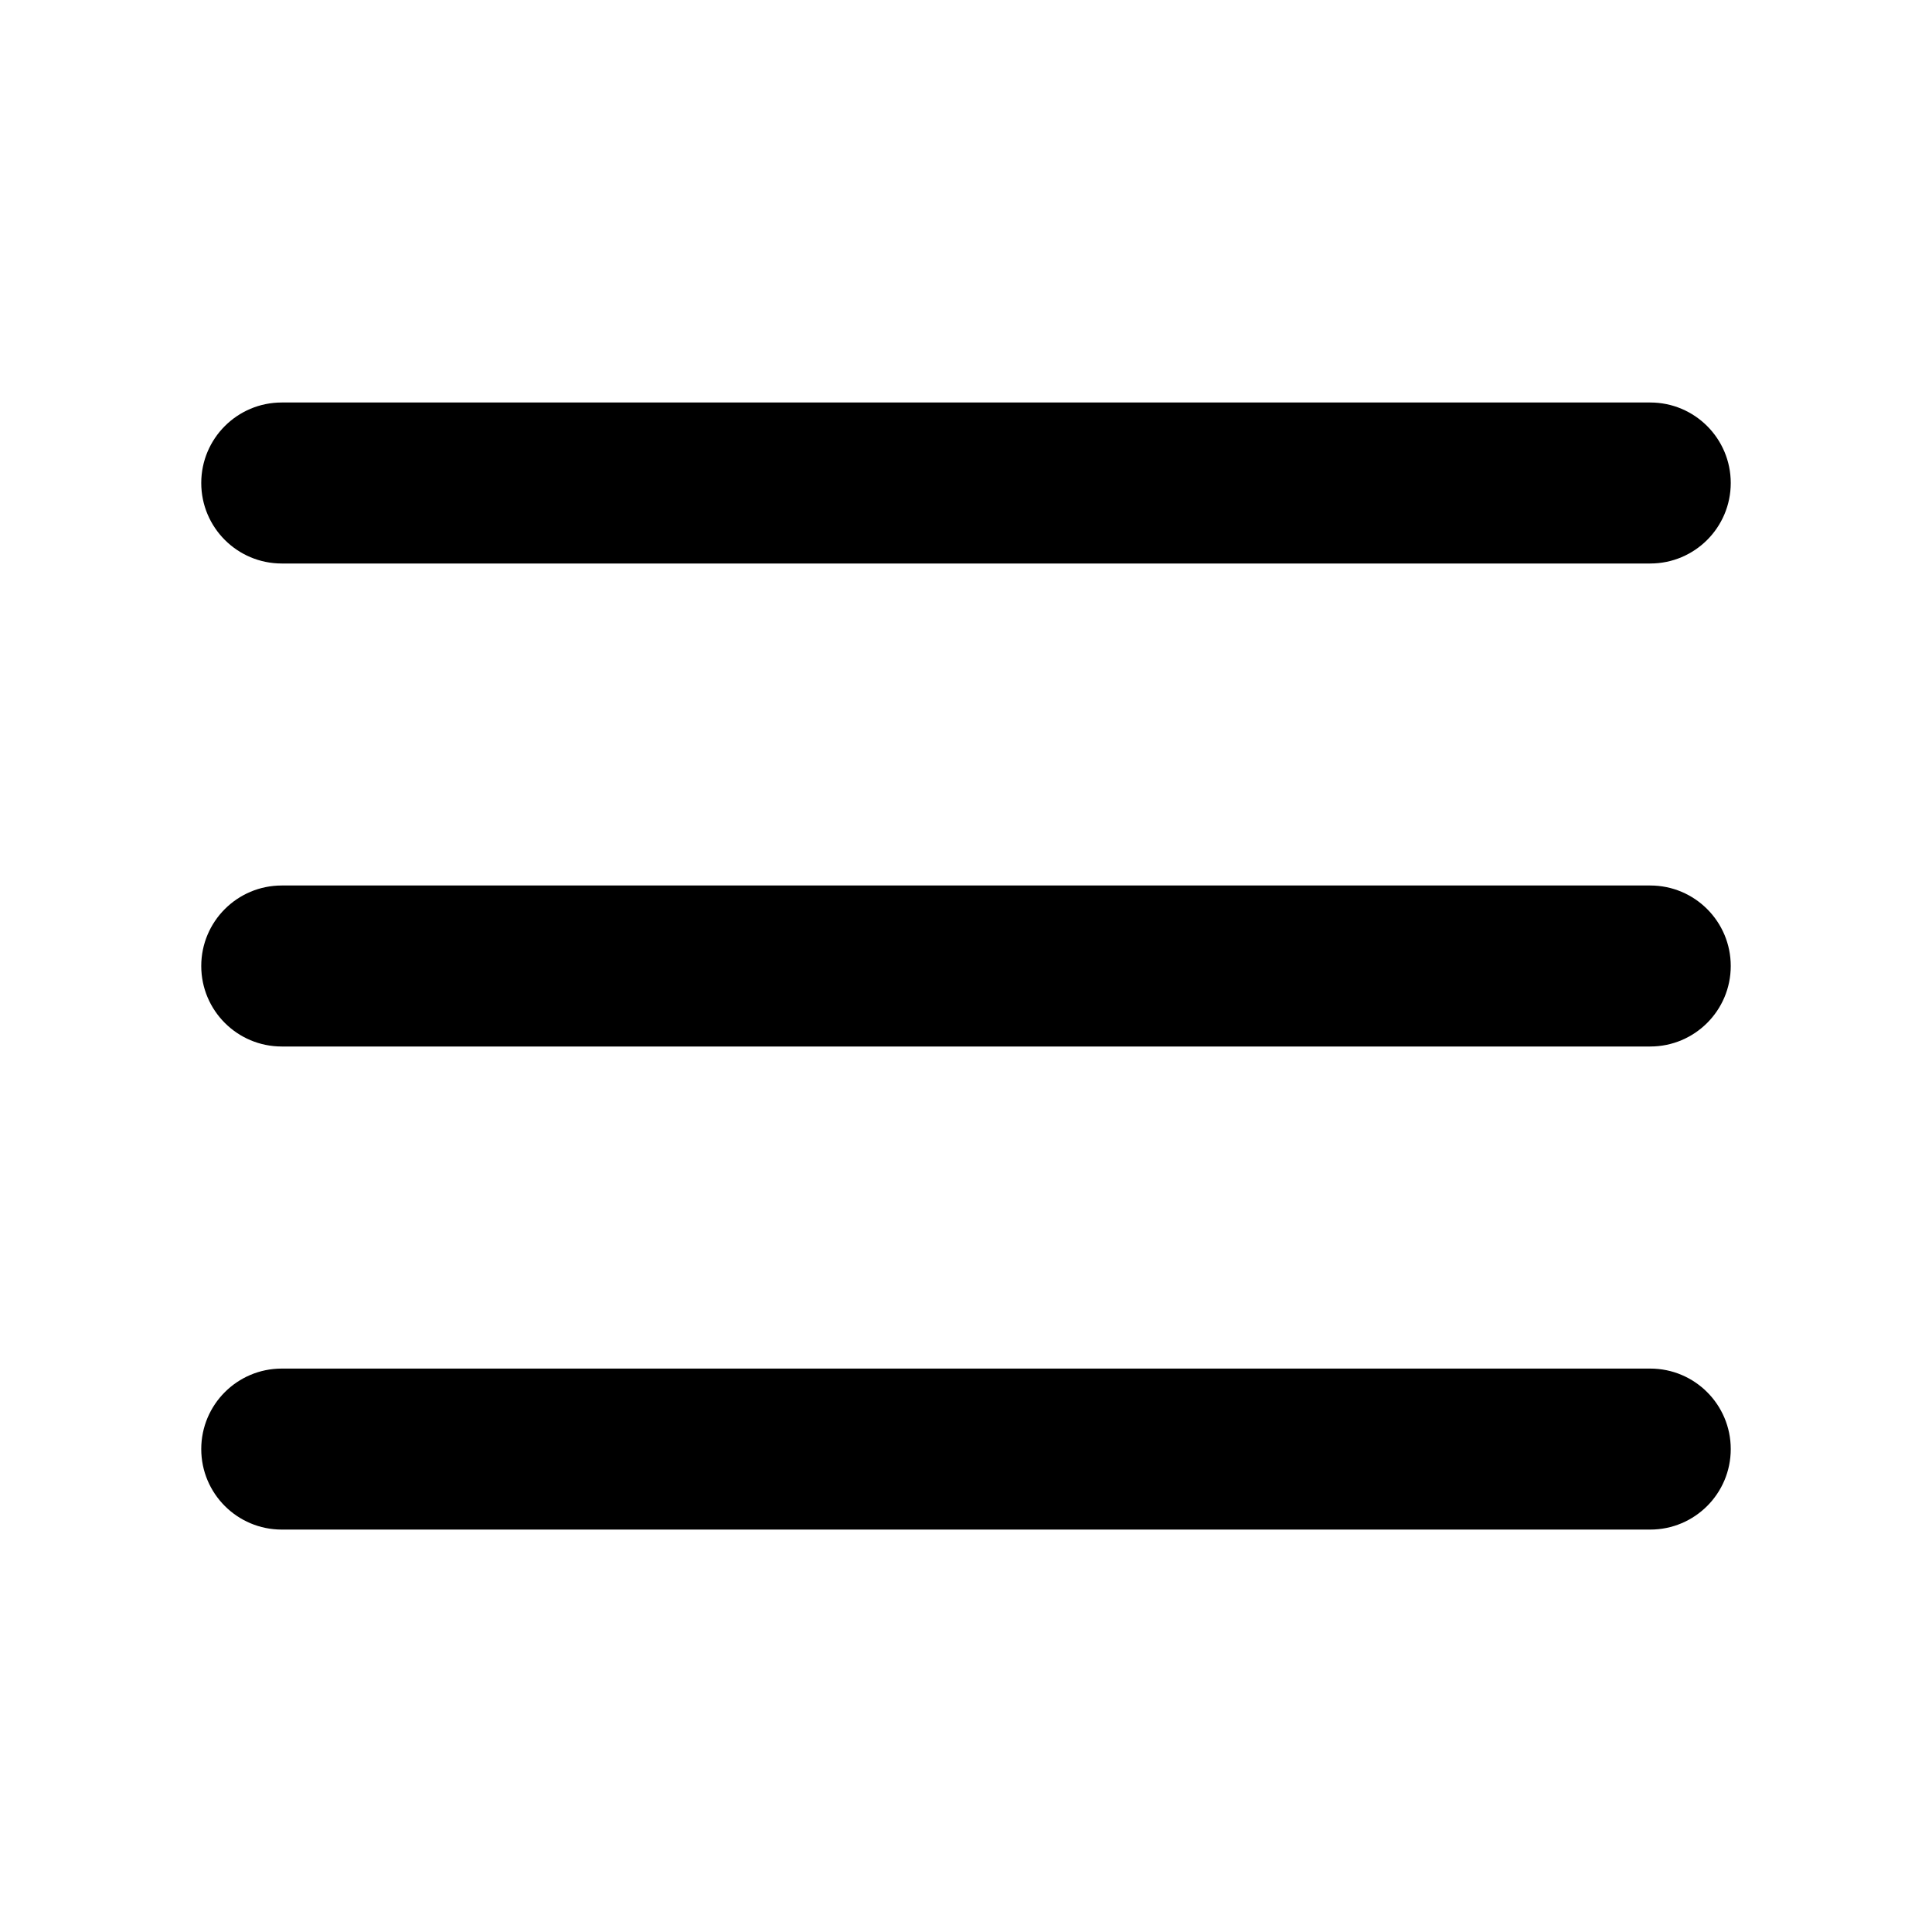
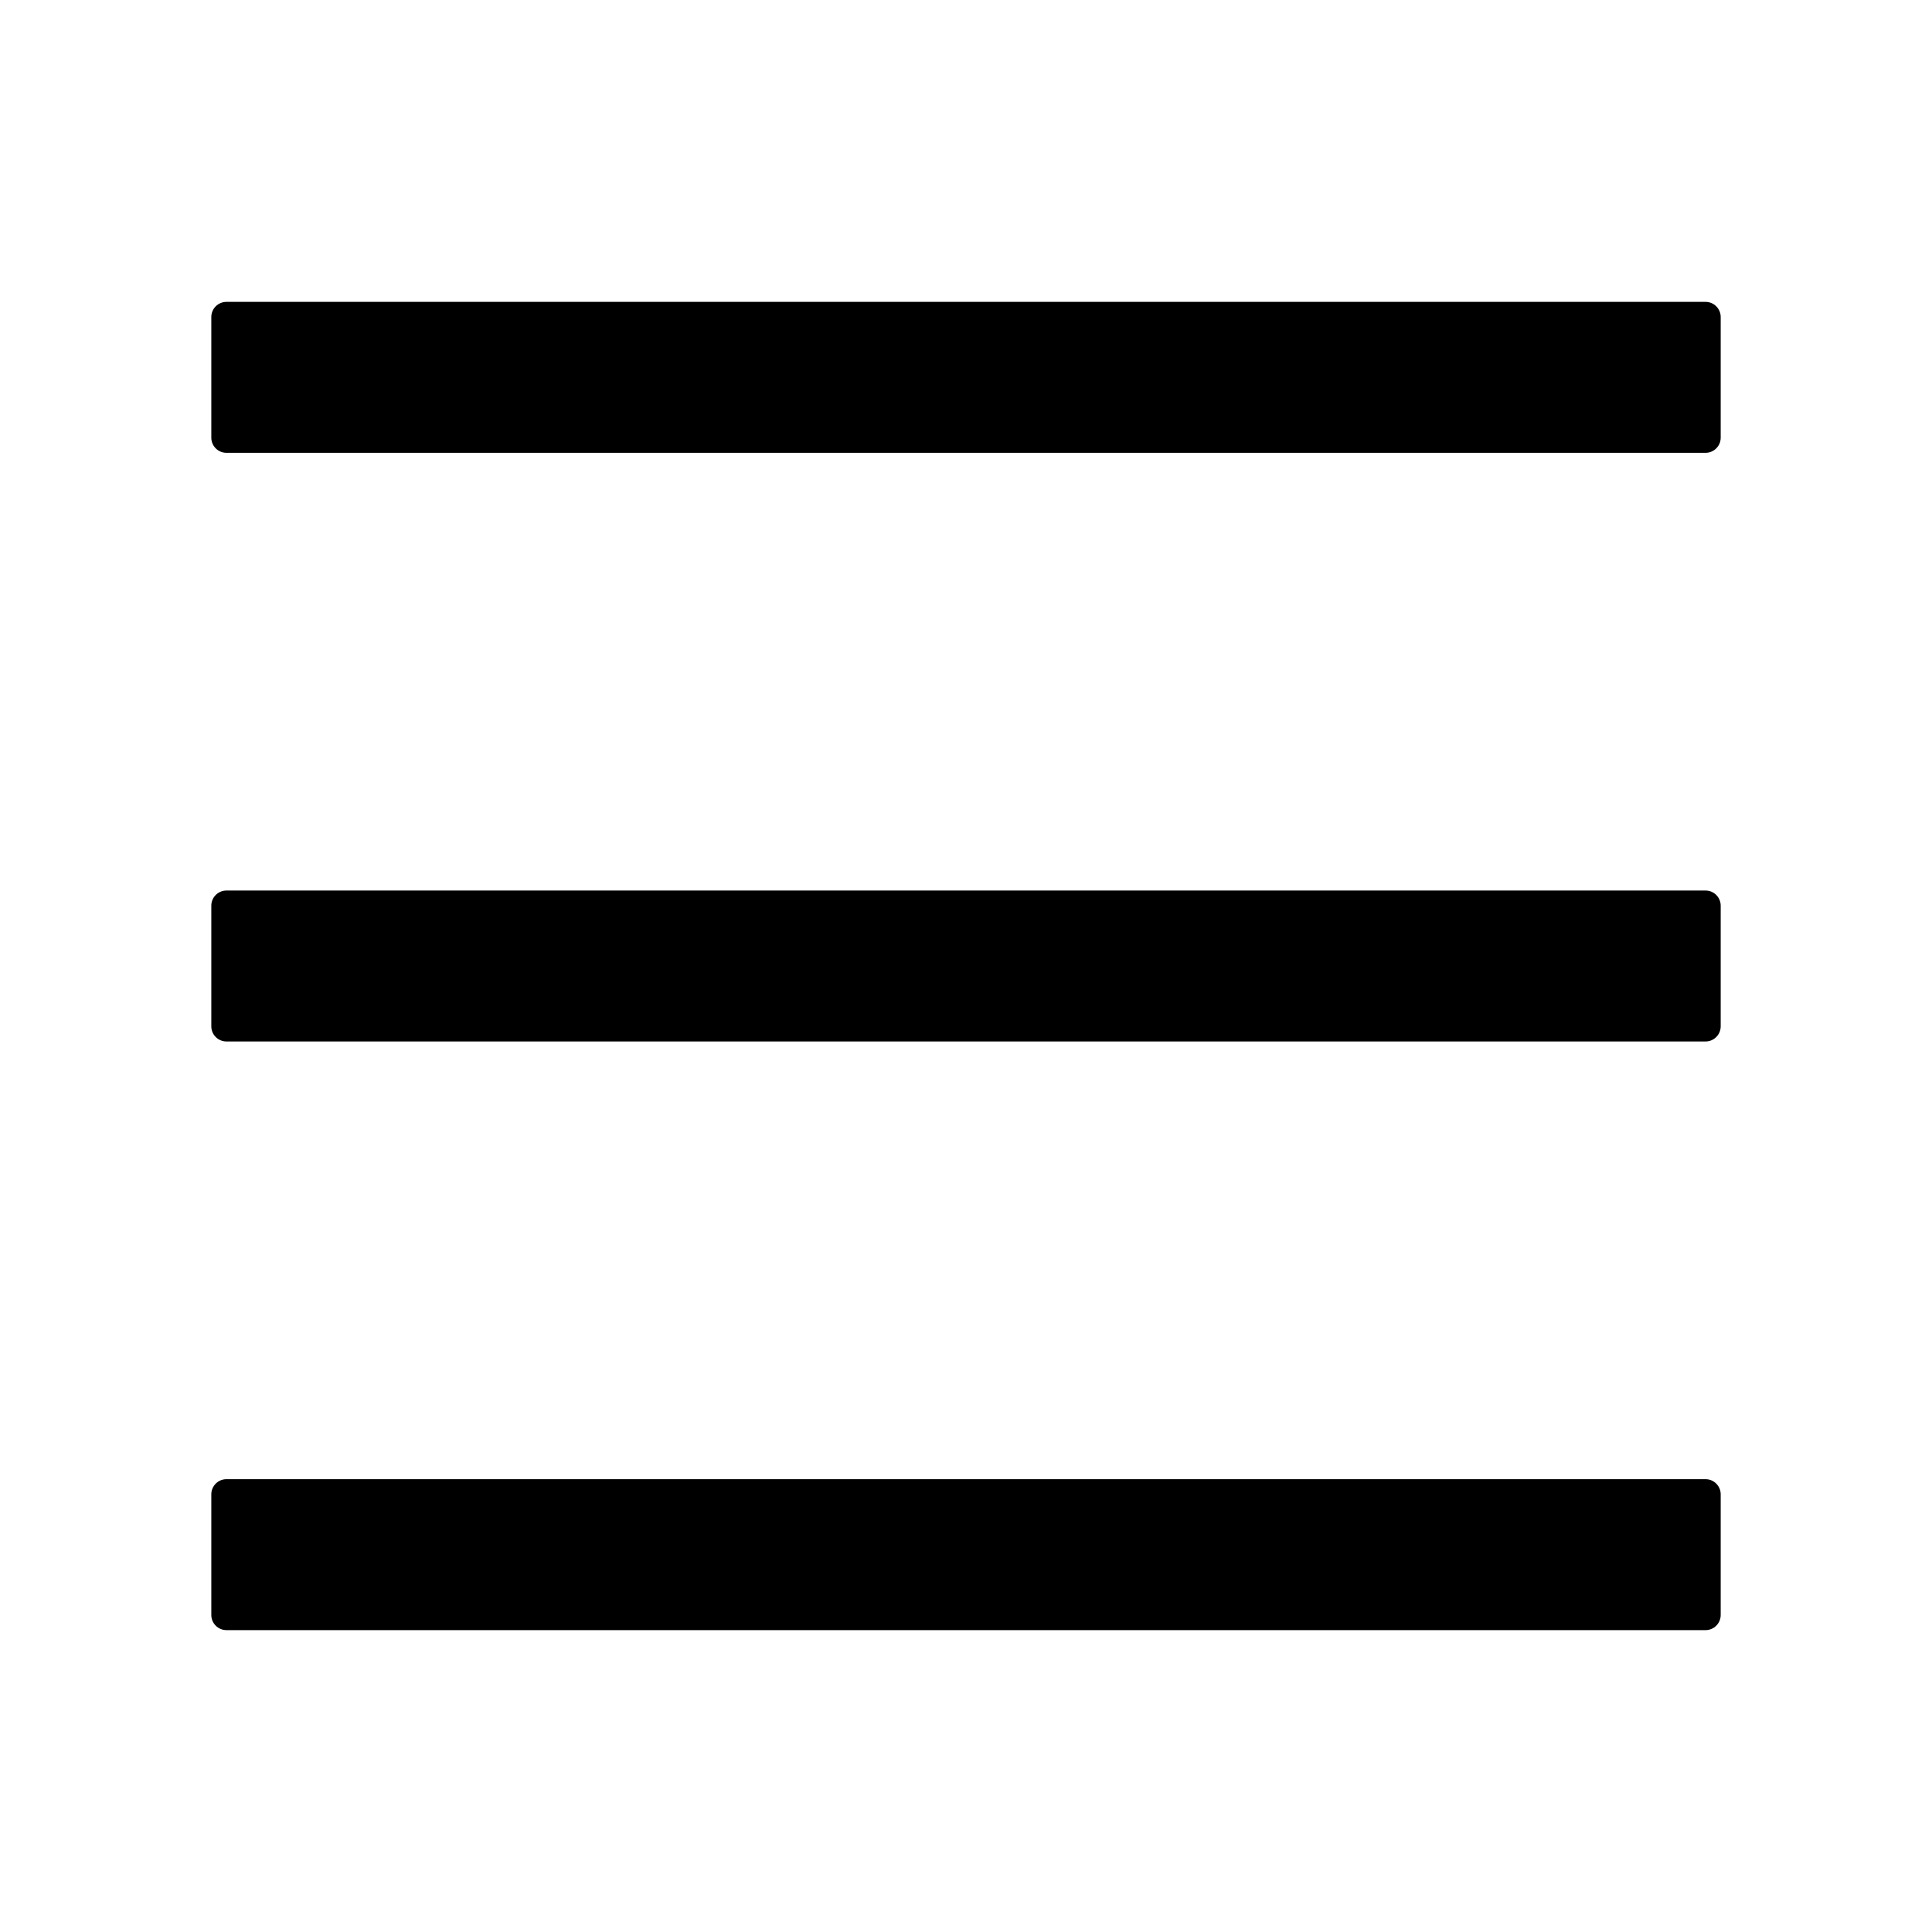
- <svg xmlns="http://www.w3.org/2000/svg" viewBox="0 0 24 24">
-   <path fill="currentColor" fill-rule="evenodd" d="M3.5 5a1 1 0 0 0 0 2h17a1 1 0 1 0 0-2zm-1 7a1 1 0 0 1 1-1h17a1 1 0 1 1 0 2h-17a1 1 0 0 1-1-1m0 6.001a1 1 0 0 1 1-1h17a1 1 0 1 1 0 2h-17a1 1 0 0 1-1-1" clip-rule="evenodd" />
+ <svg xmlns="http://www.w3.org/2000/svg" width="1em" height="1em" viewBox="0 0 1024 1024">
+   <path d="M0 0h1024v1024H0z" fill="none" />
+   <path fill="currentColor" d="M904 160H120c-4.4 0-8 3.6-8 8v64c0 4.4 3.6 8 8 8h784c4.4 0 8-3.6 8-8v-64c0-4.4-3.6-8-8-8m0 624H120c-4.4 0-8 3.6-8 8v64c0 4.4 3.6 8 8 8h784c4.4 0 8-3.6 8-8v-64c0-4.4-3.6-8-8-8m0-312H120c-4.4 0-8 3.6-8 8v64c0 4.4 3.6 8 8 8h784c4.4 0 8-3.6 8-8v-64c0-4.4-3.6-8-8-8" />
</svg>
